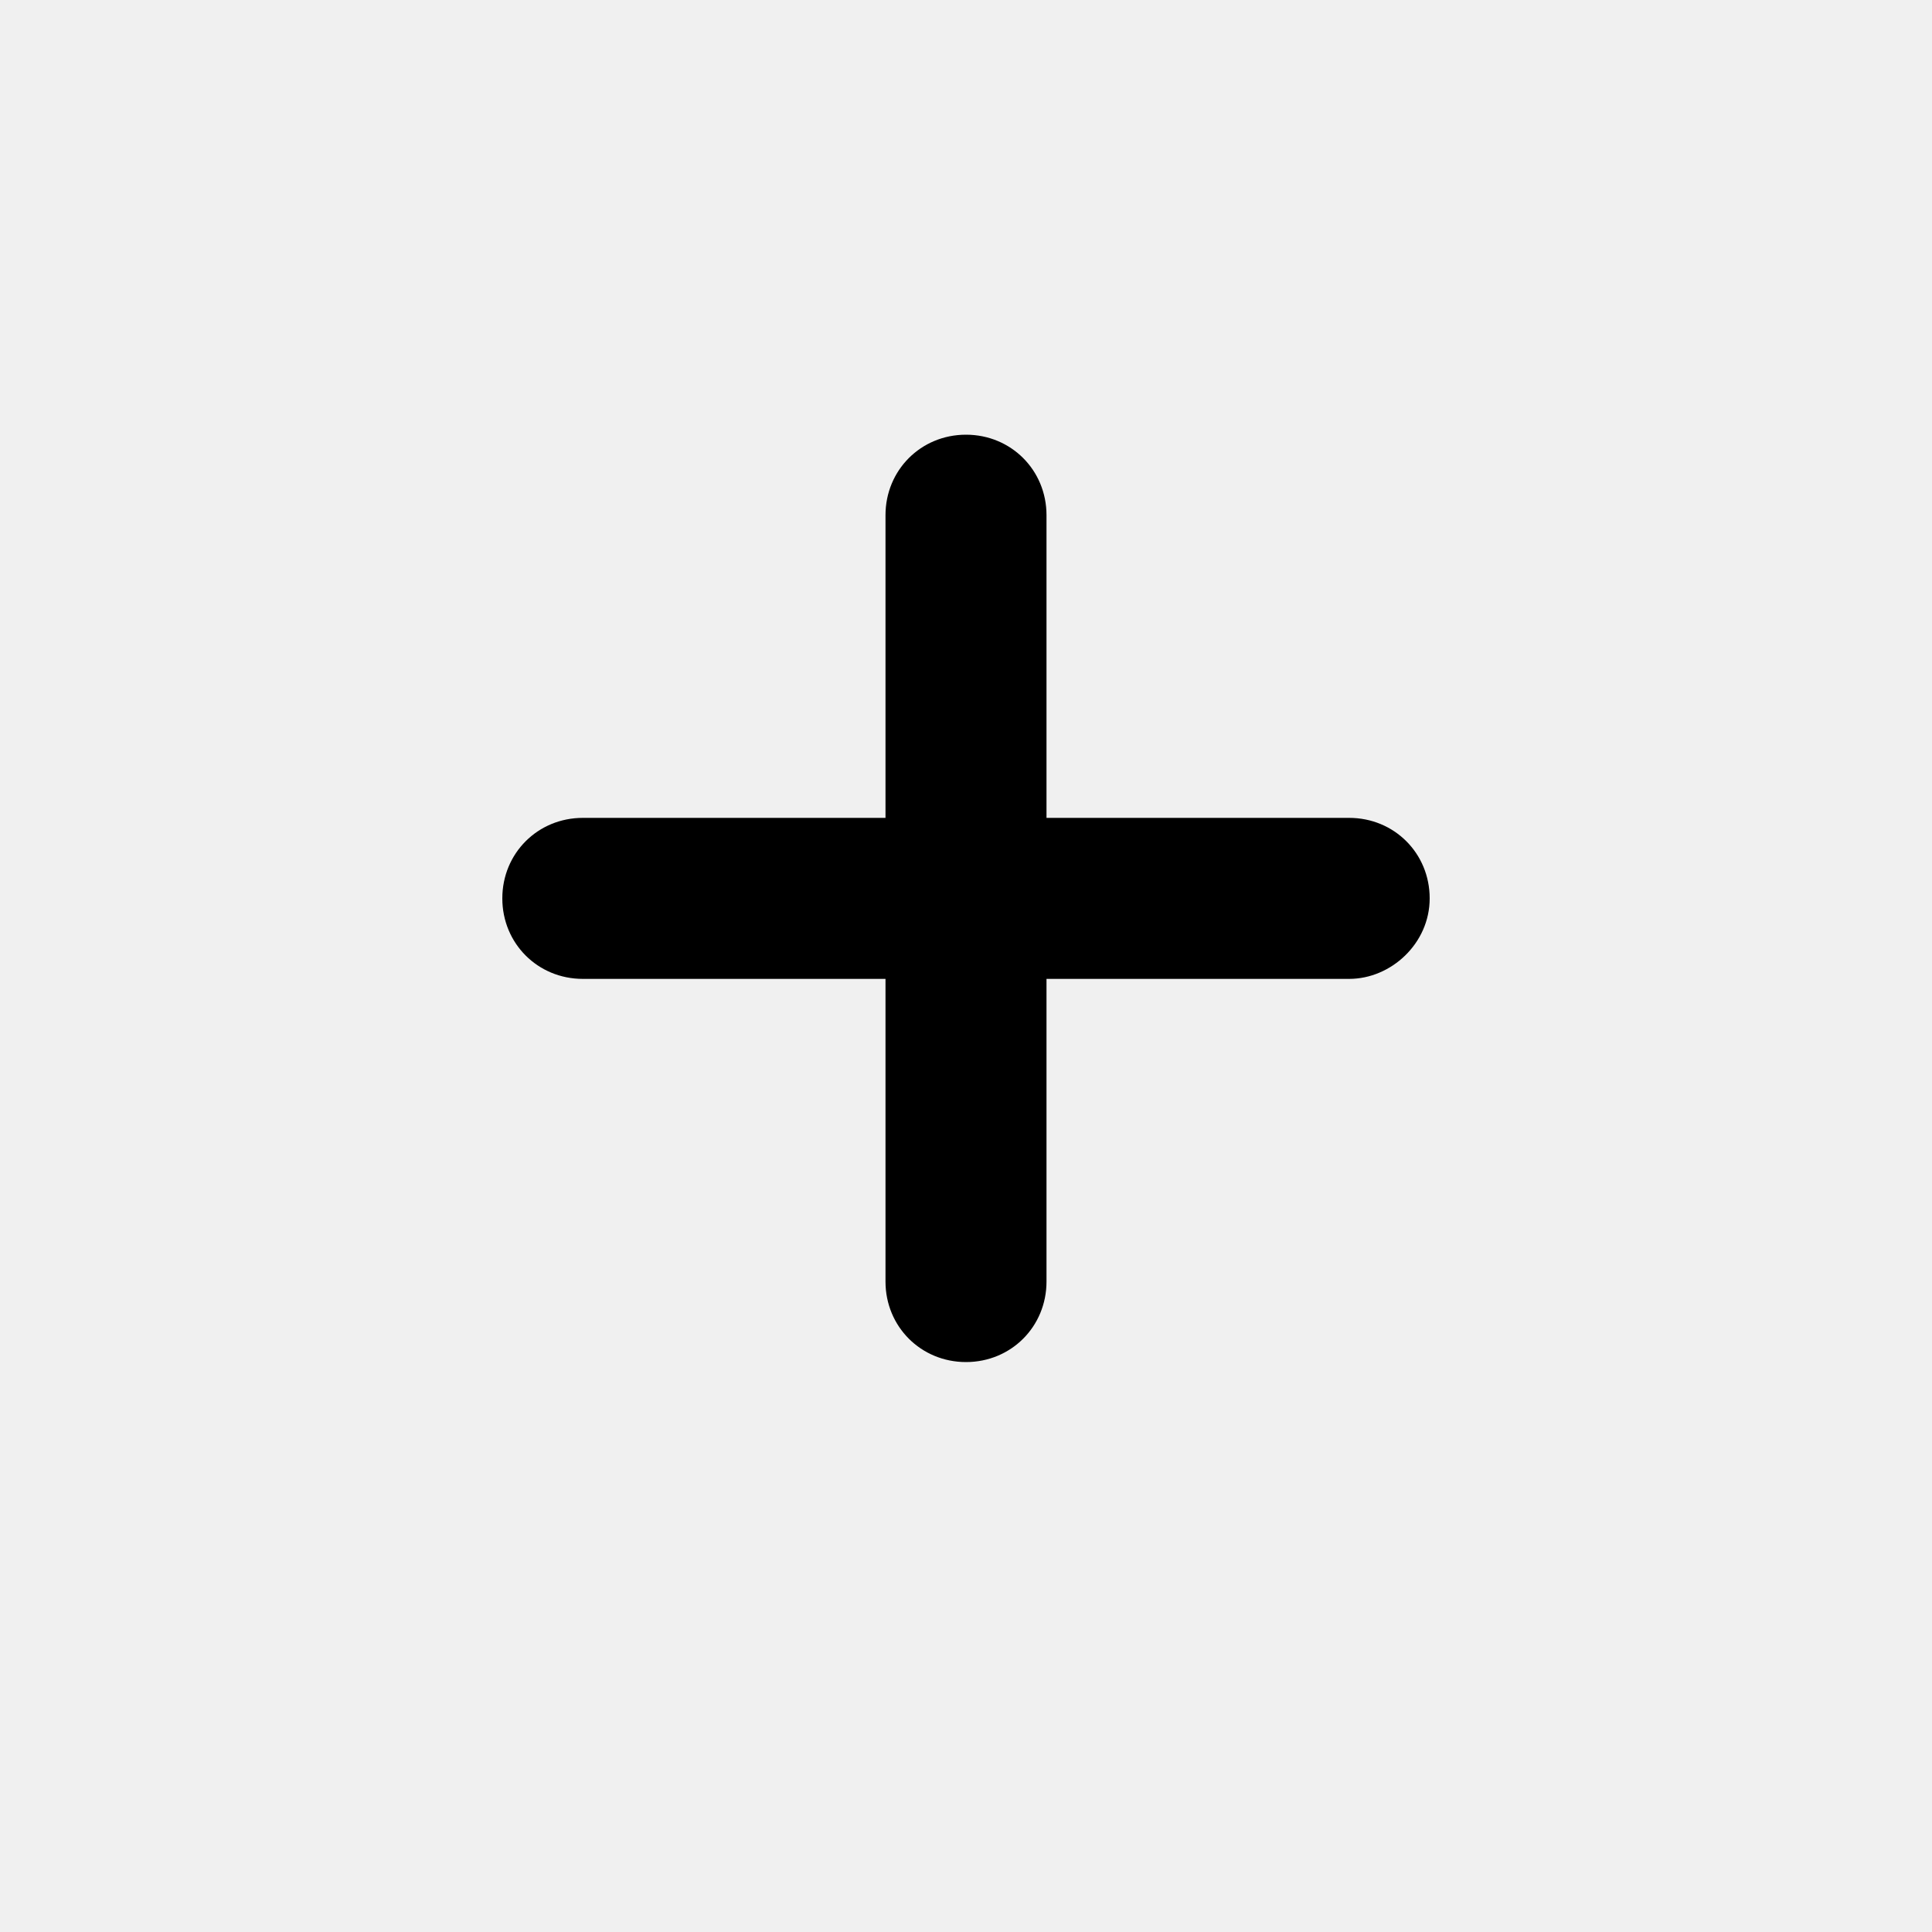
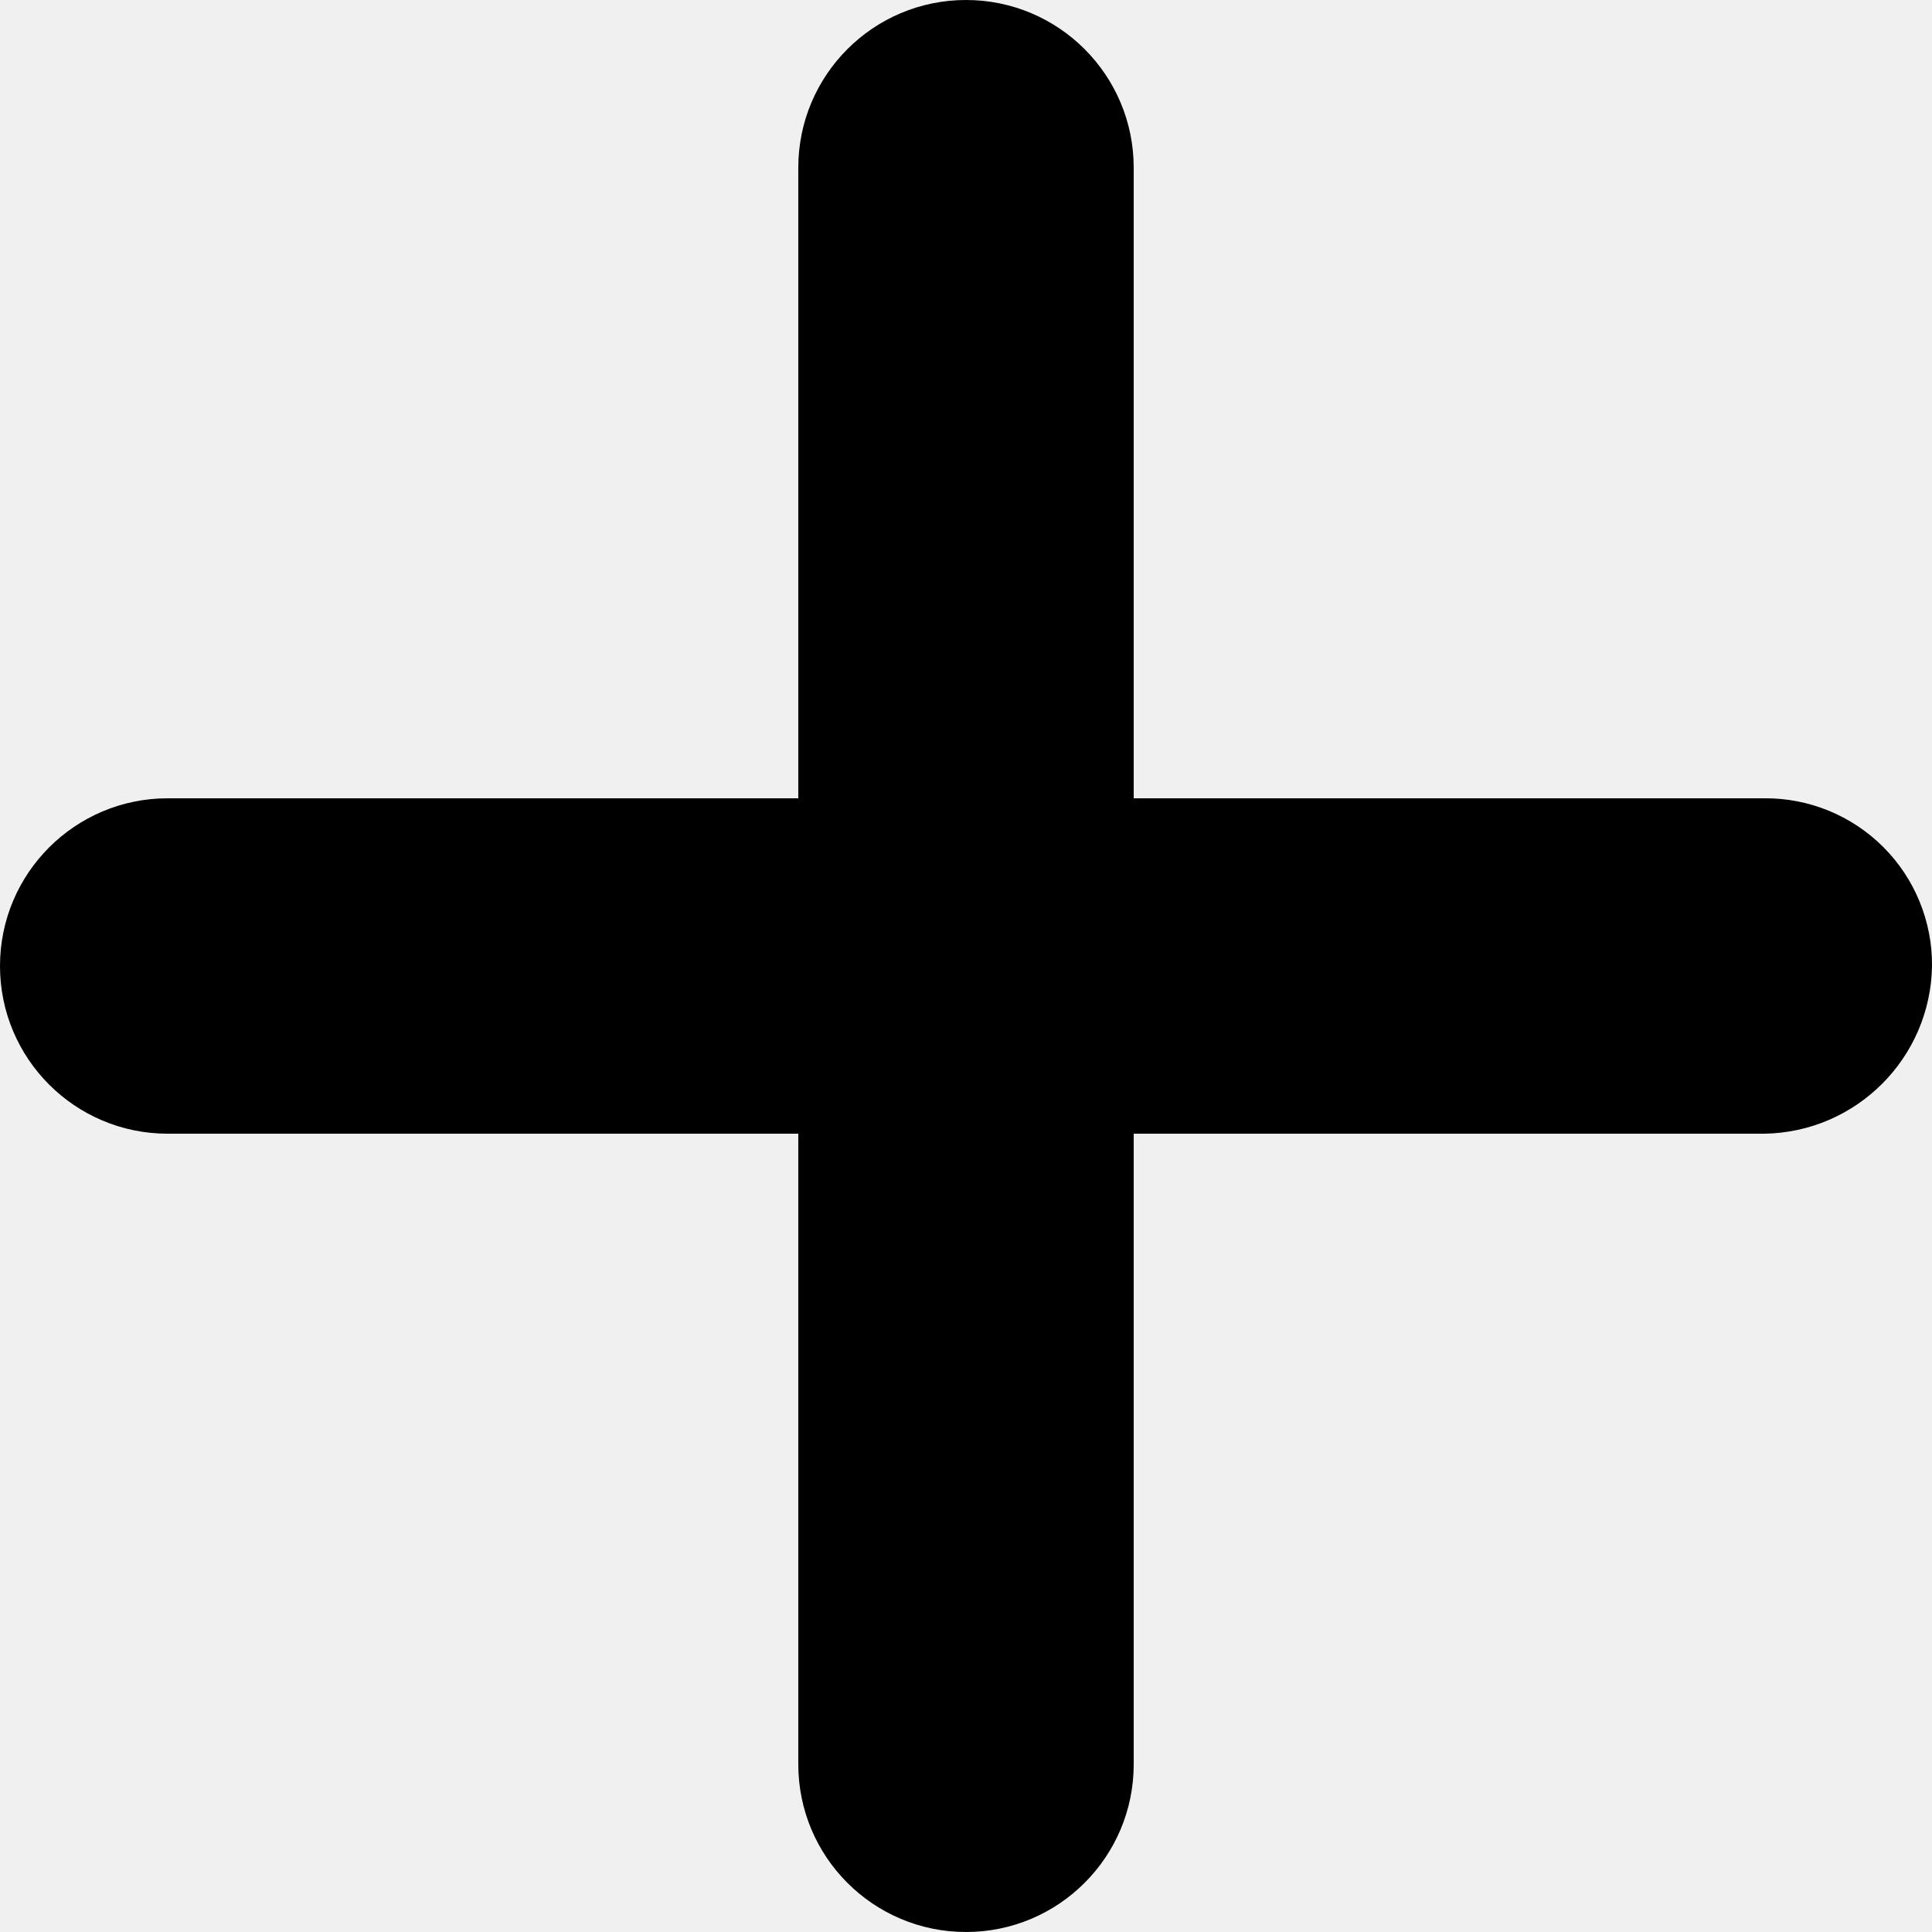
- <svg xmlns="http://www.w3.org/2000/svg" version="1.1" id="Capa_1" x="0px" y="0px" viewBox="0 0 60 60" style="enable-background:new 0 0 60 60;" xml:space="preserve">
-   <style type="text/css">
- 	.st0{fill:#FFFFFF;}
- 	.st1{fill:#151515;}
- 	.st2{fill:#030101;}
- 	.st3{fill:none;stroke:#000000;stroke-miterlimit:10;}
- 	.st4{stroke:#000000;stroke-miterlimit:10;}
- 	.st5{fill:none;stroke:#272525;stroke-width:2;stroke-linecap:round;stroke-linejoin:round;stroke-miterlimit:10;}
- 	.st6{fill:#272525;stroke:#272525;stroke-width:3;stroke-miterlimit:10;}
- 	.st7{opacity:0;clip-path:url(#SVGID_2_);fill-rule:evenodd;clip-rule:evenodd;fill:#FFFFFF;}
- 	.st8{clip-path:url(#SVGID_4_);}
- 	.st9{clip-path:url(#SVGID_6_);}
- 	.st10{fill:#211915;}
- 	.st11{fill:none;}
- </style>
-   <path d="M41.9,30.4h-9.4v9.4c0,1.4-1.1,2.5-2.5,2.5s-2.5-1.1-2.5-2.5v-9.4h-9.4c-1.4,0-2.5-1.1-2.5-2.5s1.1-2.5,2.5-2.5h9.4v-9.4  c0-1.4,1.1-2.5,2.5-2.5s2.5,1.1,2.5,2.5v9.4h9.4c1.4,0,2.5,1.1,2.5,2.5S43.2,30.4,41.9,30.4z" />
+ <svg xmlns="http://www.w3.org/2000/svg" id="Capa_1" data-name="Capa 1" viewBox="0 0 28.8 28.8">
+   <path d="M26.3,16.9H16.9v9.4a2.5,2.5,0,0,1-5,0V16.9H2.5a2.5,2.5,0,0,1,0-5h9.4V2.5a2.5,2.5,0,0,1,5,0v9.4h9.4a2.48,2.48,0,0,1,2.5,2.5A2.54,2.54,0,0,1,26.3,16.9Z" />
</svg>
